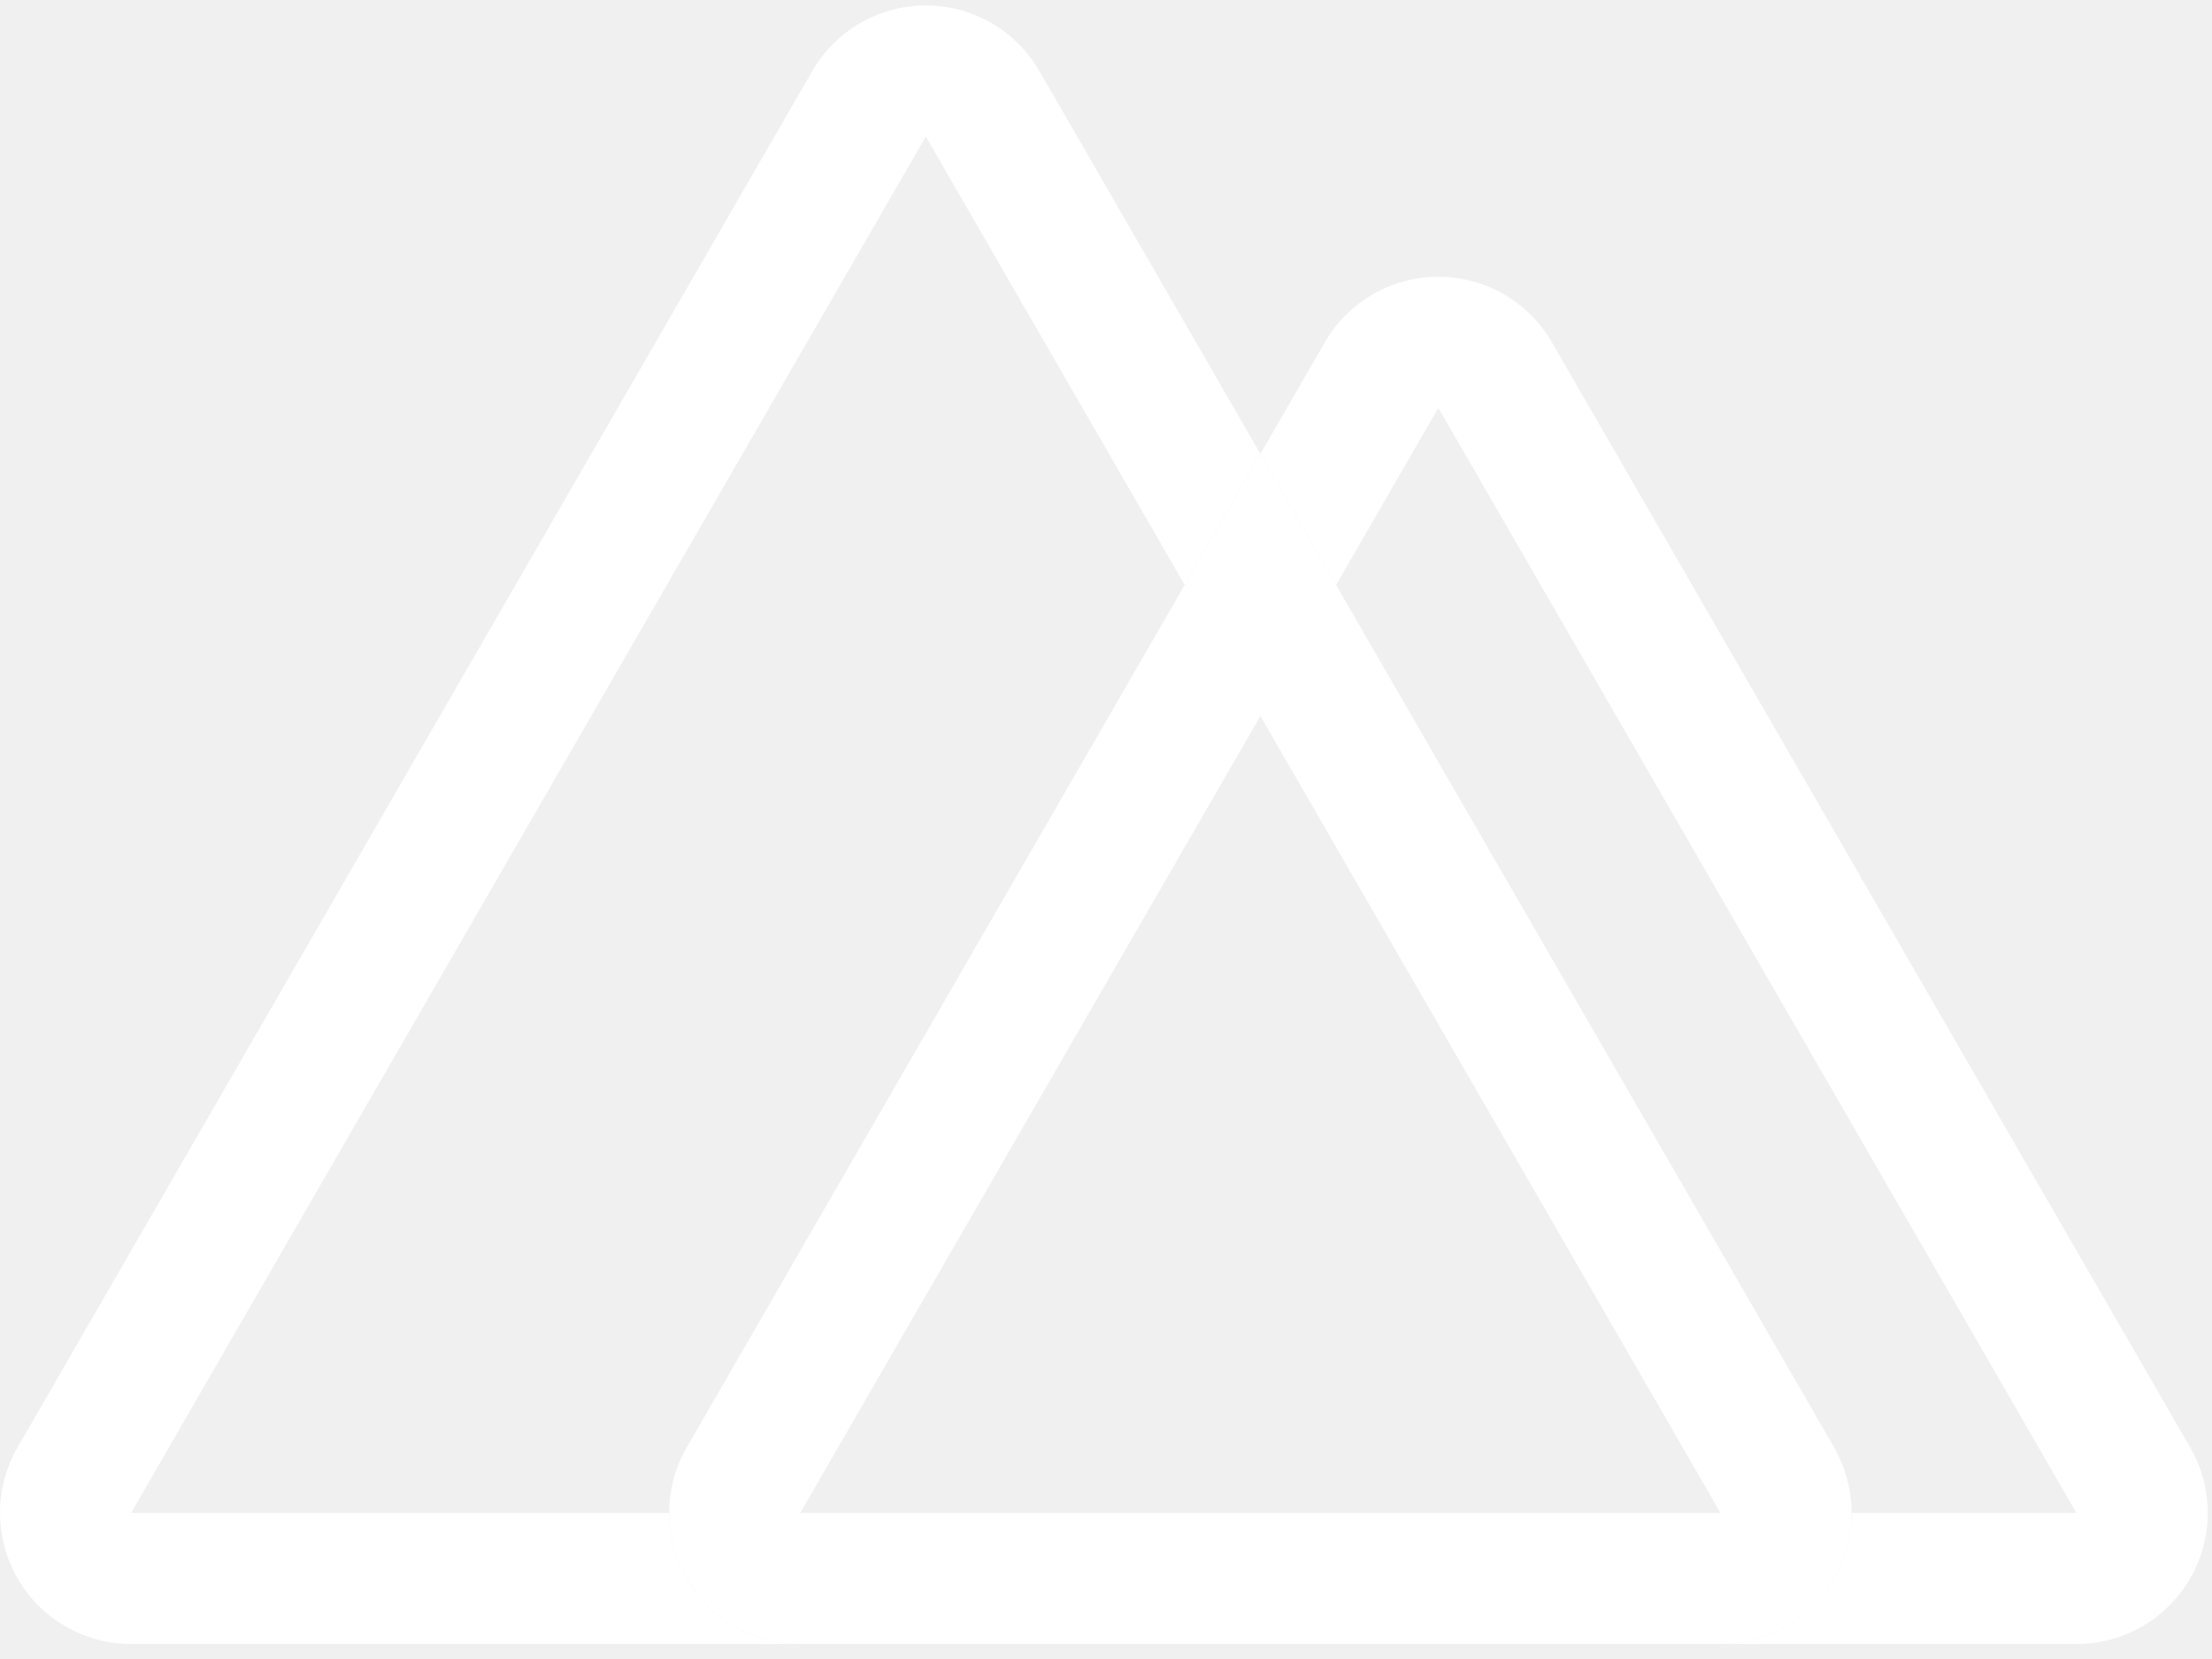
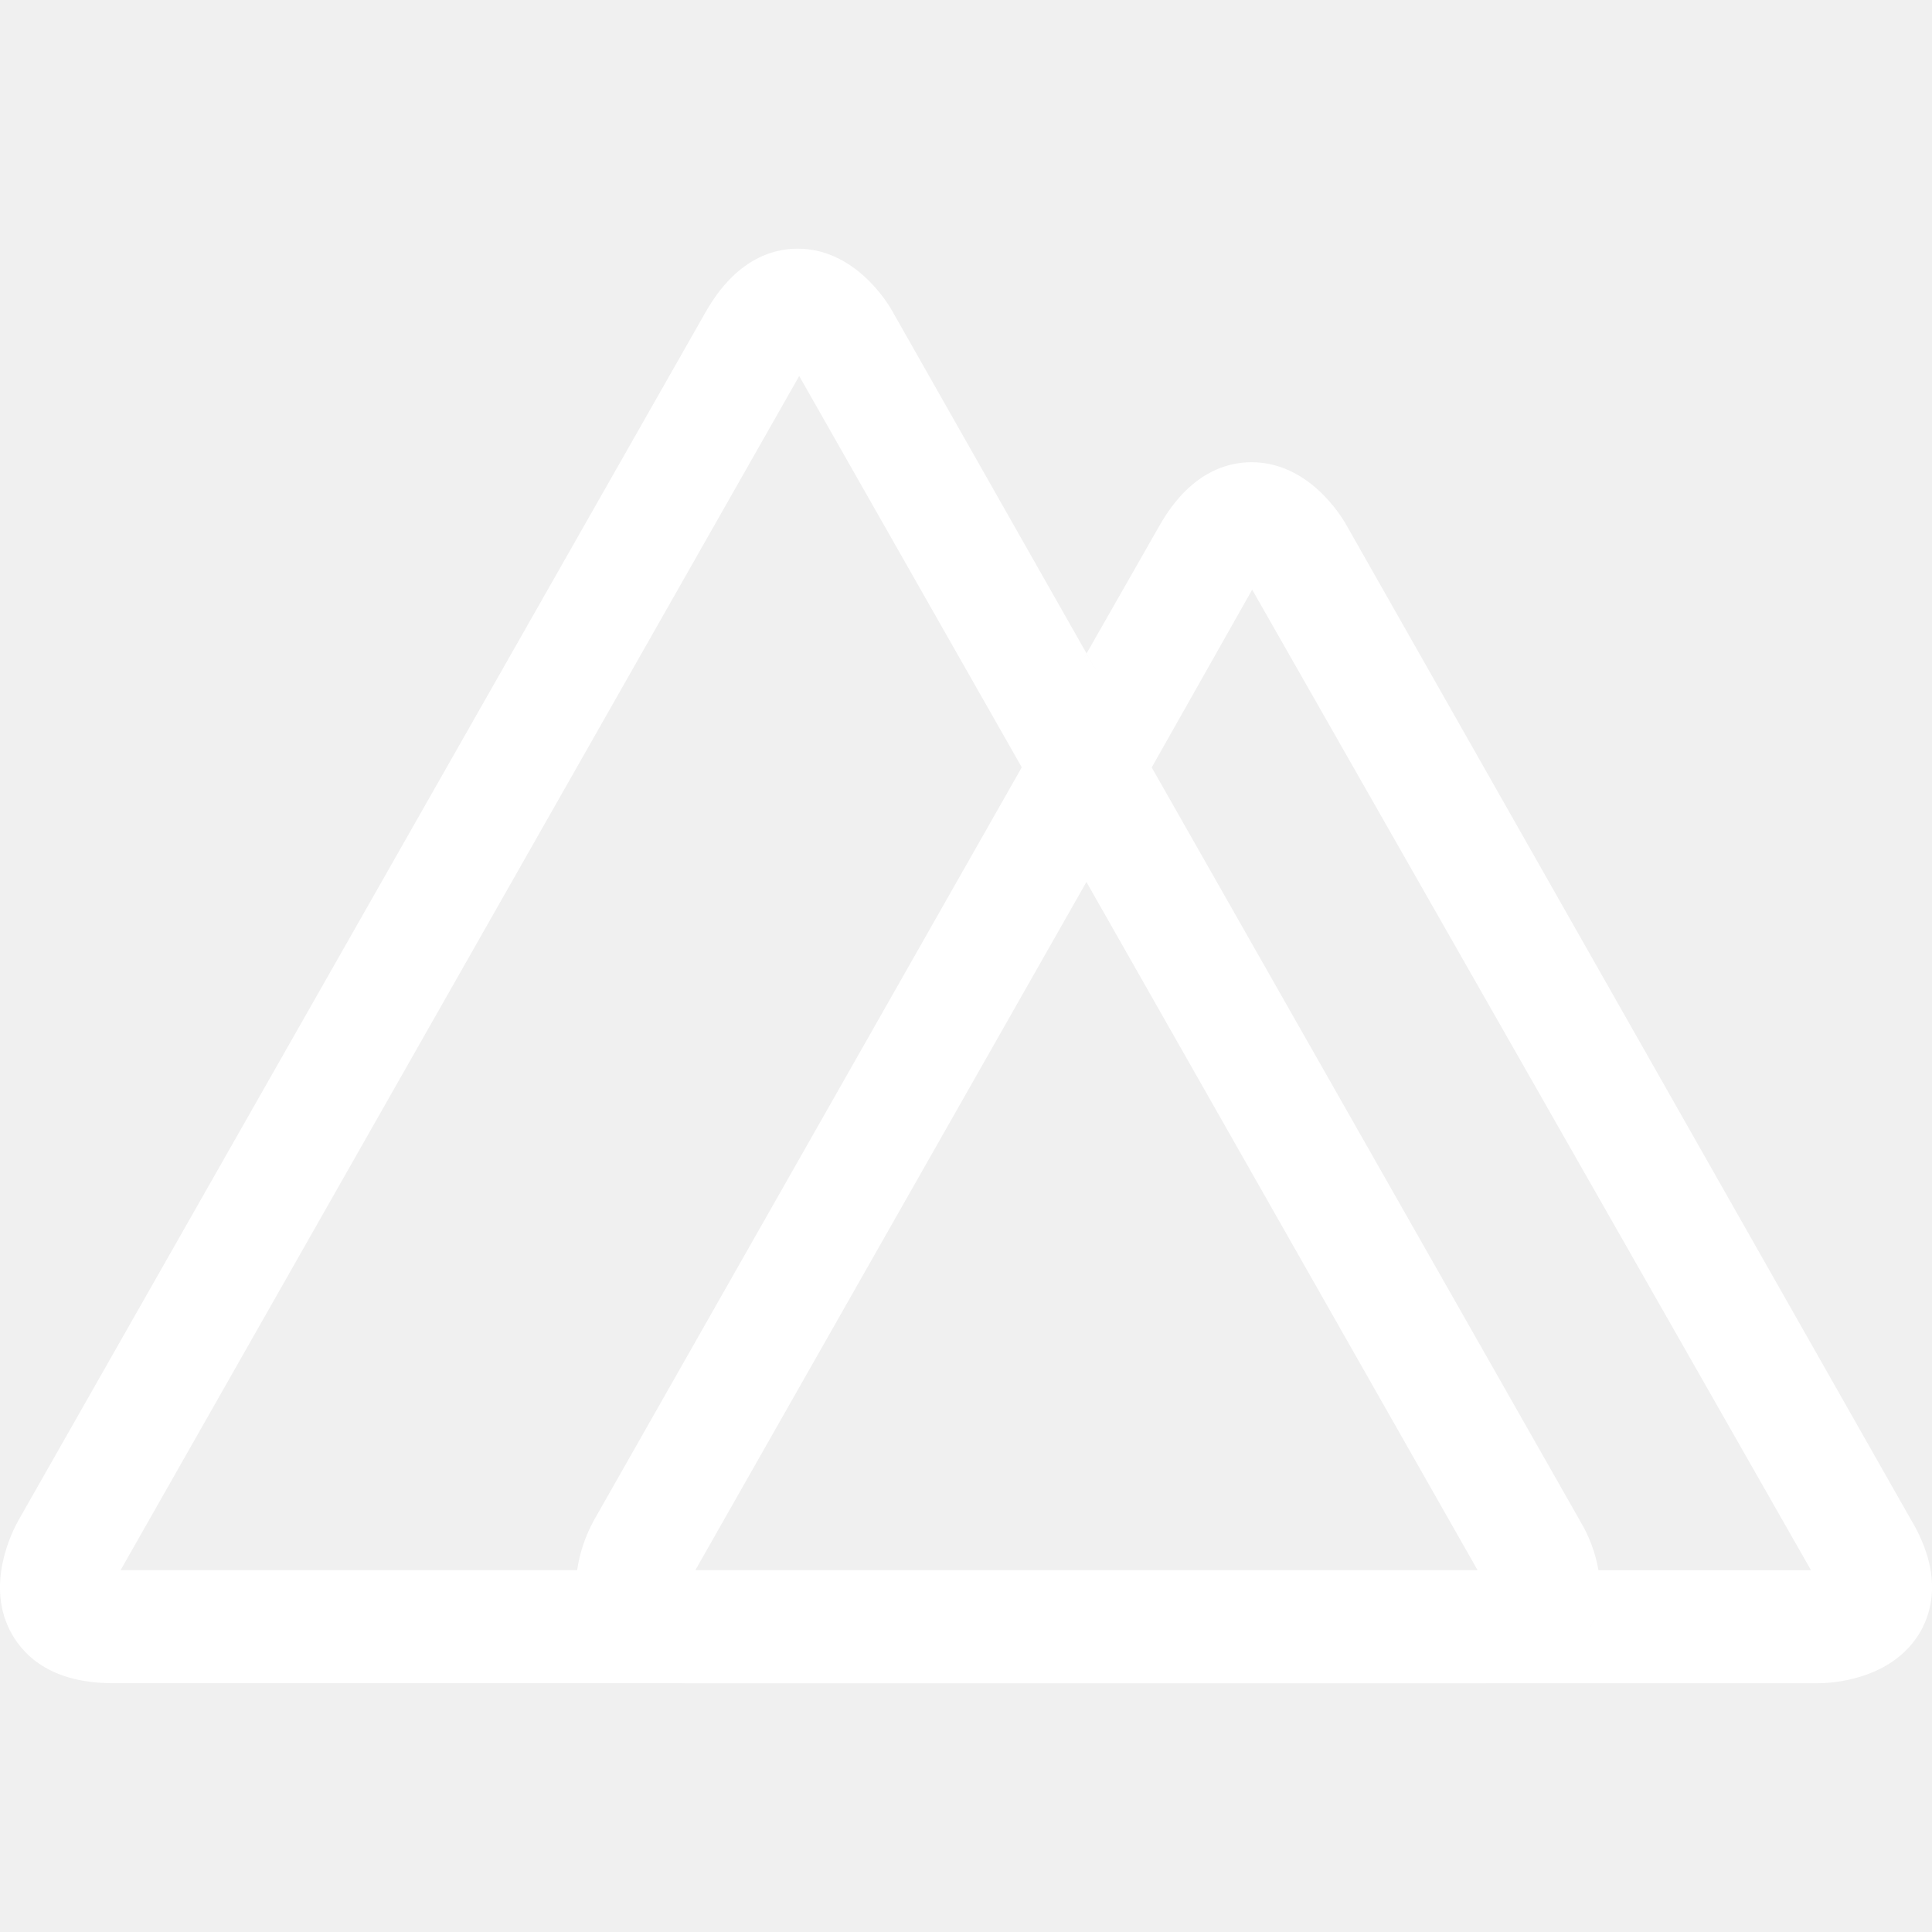
- <svg xmlns="http://www.w3.org/2000/svg" viewBox="0 0 400 300">
-   <path d="M227.921 82.074l-13.689 23.704-46.815-81.086L23.704 273.58h97.304c0 13.091 10.613 23.704 23.704 23.704H23.704c-8.468 0-16.291-4.52-20.525-11.854-4.233-7.334-4.233-16.368.001-23.702L146.894 12.84c4.234-7.334 12.06-11.853 20.528-11.853 8.469 0 16.294 4.518 20.528 11.853l39.97 69.235z" fill="#fff" />
-   <path d="M331.664 261.728l-90.054-155.951-13.689-23.704-13.689 23.704-90.044 155.951c-4.234 7.333-4.234 16.368-.001 23.702 4.233 7.334 12.057 11.854 20.525 11.854h166.4c8.469 0 16.296-4.515 20.532-11.85 4.236-7.334 4.236-16.371.001-23.706h.02zM144.711 273.58L227.921 129.481l83.19 144.099h-166.4z" fill="#fff" />
-   <path d="M396.049 285.432c-4.233 7.333-12.057 11.852-20.523 11.852H311.111c13.091 0 23.704-10.613 23.704-23.704h40.662L260.099 73.748l-18.489 32.03-13.689-23.704L239.575 61.896c4.234-7.334 12.06-11.853 20.528-11.853 8.469 0 16.294 4.518 20.528 11.853l115.417 199.832c4.234 7.334 4.234 16.37 0 23.704z" fill="#fff" />
+ <svg xmlns="http://www.w3.org/2000/svg" viewBox="0 0 24 24" fill="#fff">
+   <path d="M19.724 20.273l.023-.045a.74.74 0 00.053-.117l.002-.005a1.16 1.16 0 00.054-.607l.001.007a1.795 1.795 0 00-.235-.623l.005.008-5.318-9.354-.812-1.42-.807 1.42-5.315 9.354a1.85 1.85 0 00-.204.604l-.001.011a1.257 1.257 0 00.08.713l-.003-.008a.809.809 0 00.05.102l-.002-.004c.16.275.5.602 1.25.602h9.899c.157 0 .925-.032 1.28-.637zM13.496 10.956l4.859 8.549H8.638zm10.25 7.935L16.729 6.529c-.072-.13-.477-.787-1.182-.787-.317 0-.772.135-1.142.785l-.907 1.59.807 1.42 1.25-2.212 6.942 12.181h-2.64a1.187 1.187 0 01-.058.608l.003-.008a.772.772 0 01-.057.126l.002-.004-.023.045c-.355.605-1.122.637-1.272.637h4.13c.152 0 .917-.032 1.272-.637.157-.275.27-.737-.107-1.382zM7.302 20.308a.989.989 0 01-.045-.092l-.002-.006a1.228 1.228 0 01-.084-.712l-.001.007H1.498l8.43-14.834 2.767 4.865.802-1.42-2.412-4.25c-.067-.122-.475-.777-1.177-.777-.317 0-.772.137-1.142.787L.227 18.89c-.072.13-.425.812-.075 1.417.16.275.5.602 1.25.602h7.152c-.745 0-1.09-.322-1.25-.602z" />
</svg>
